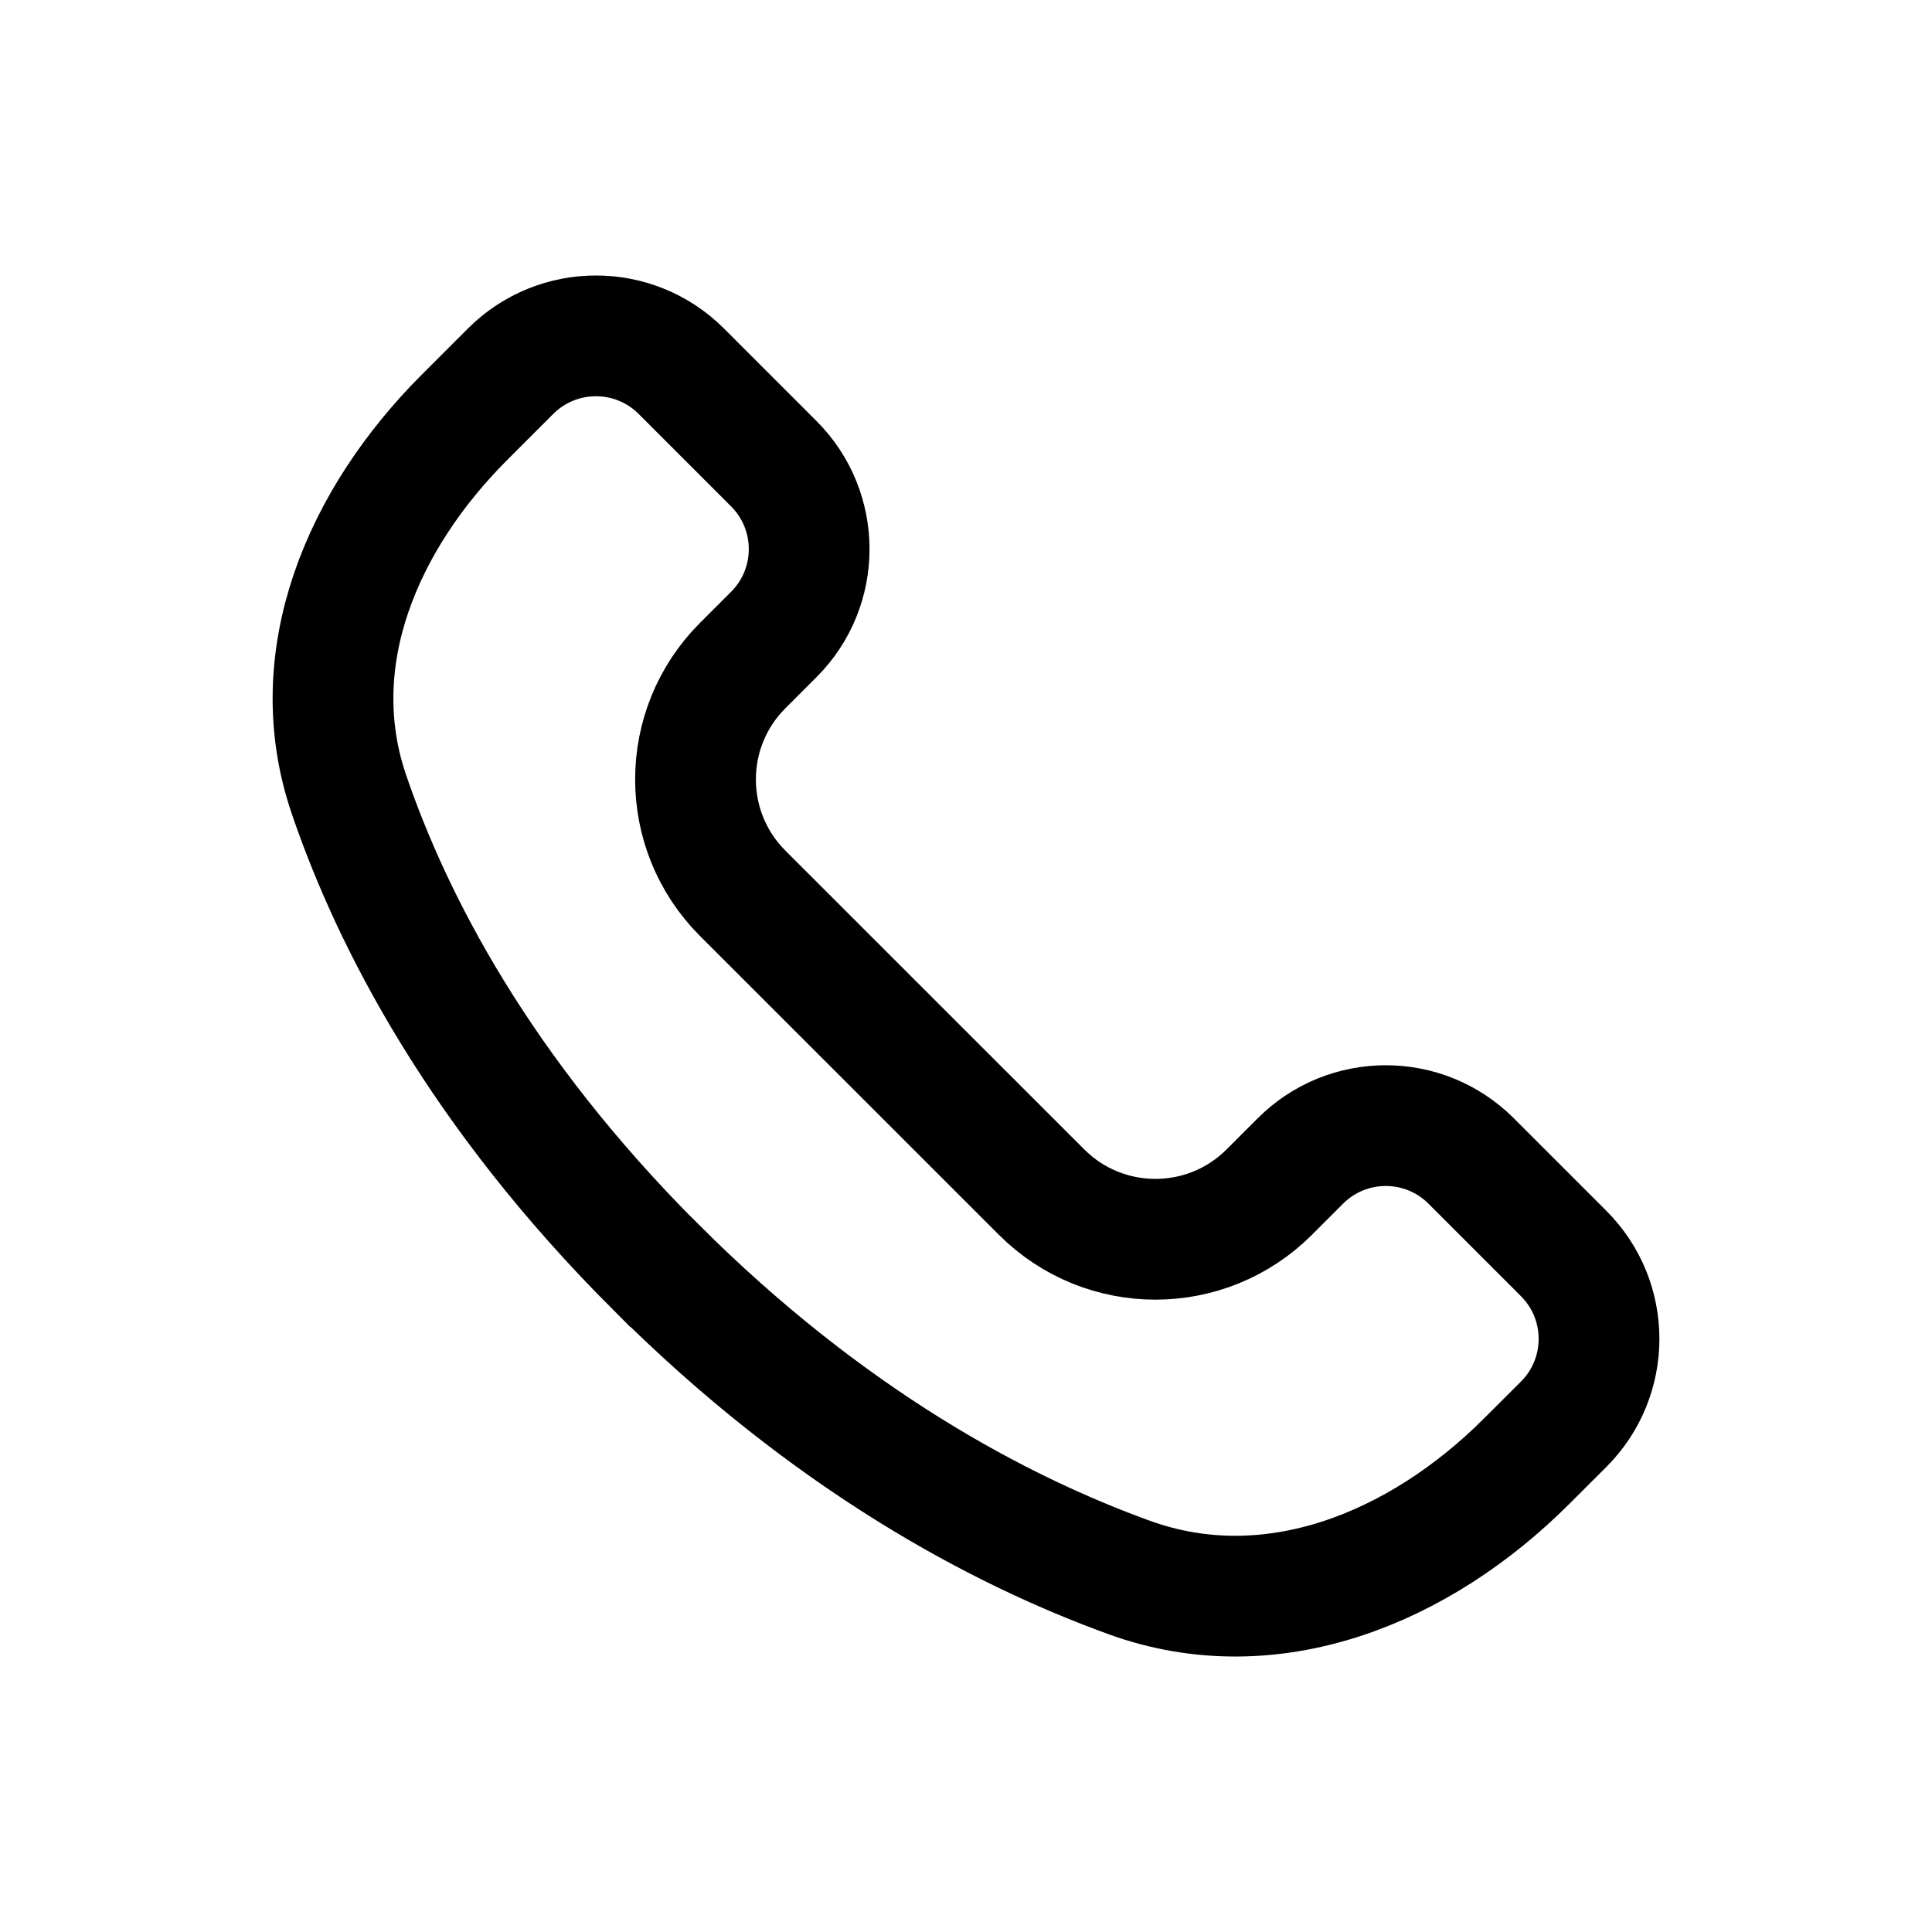
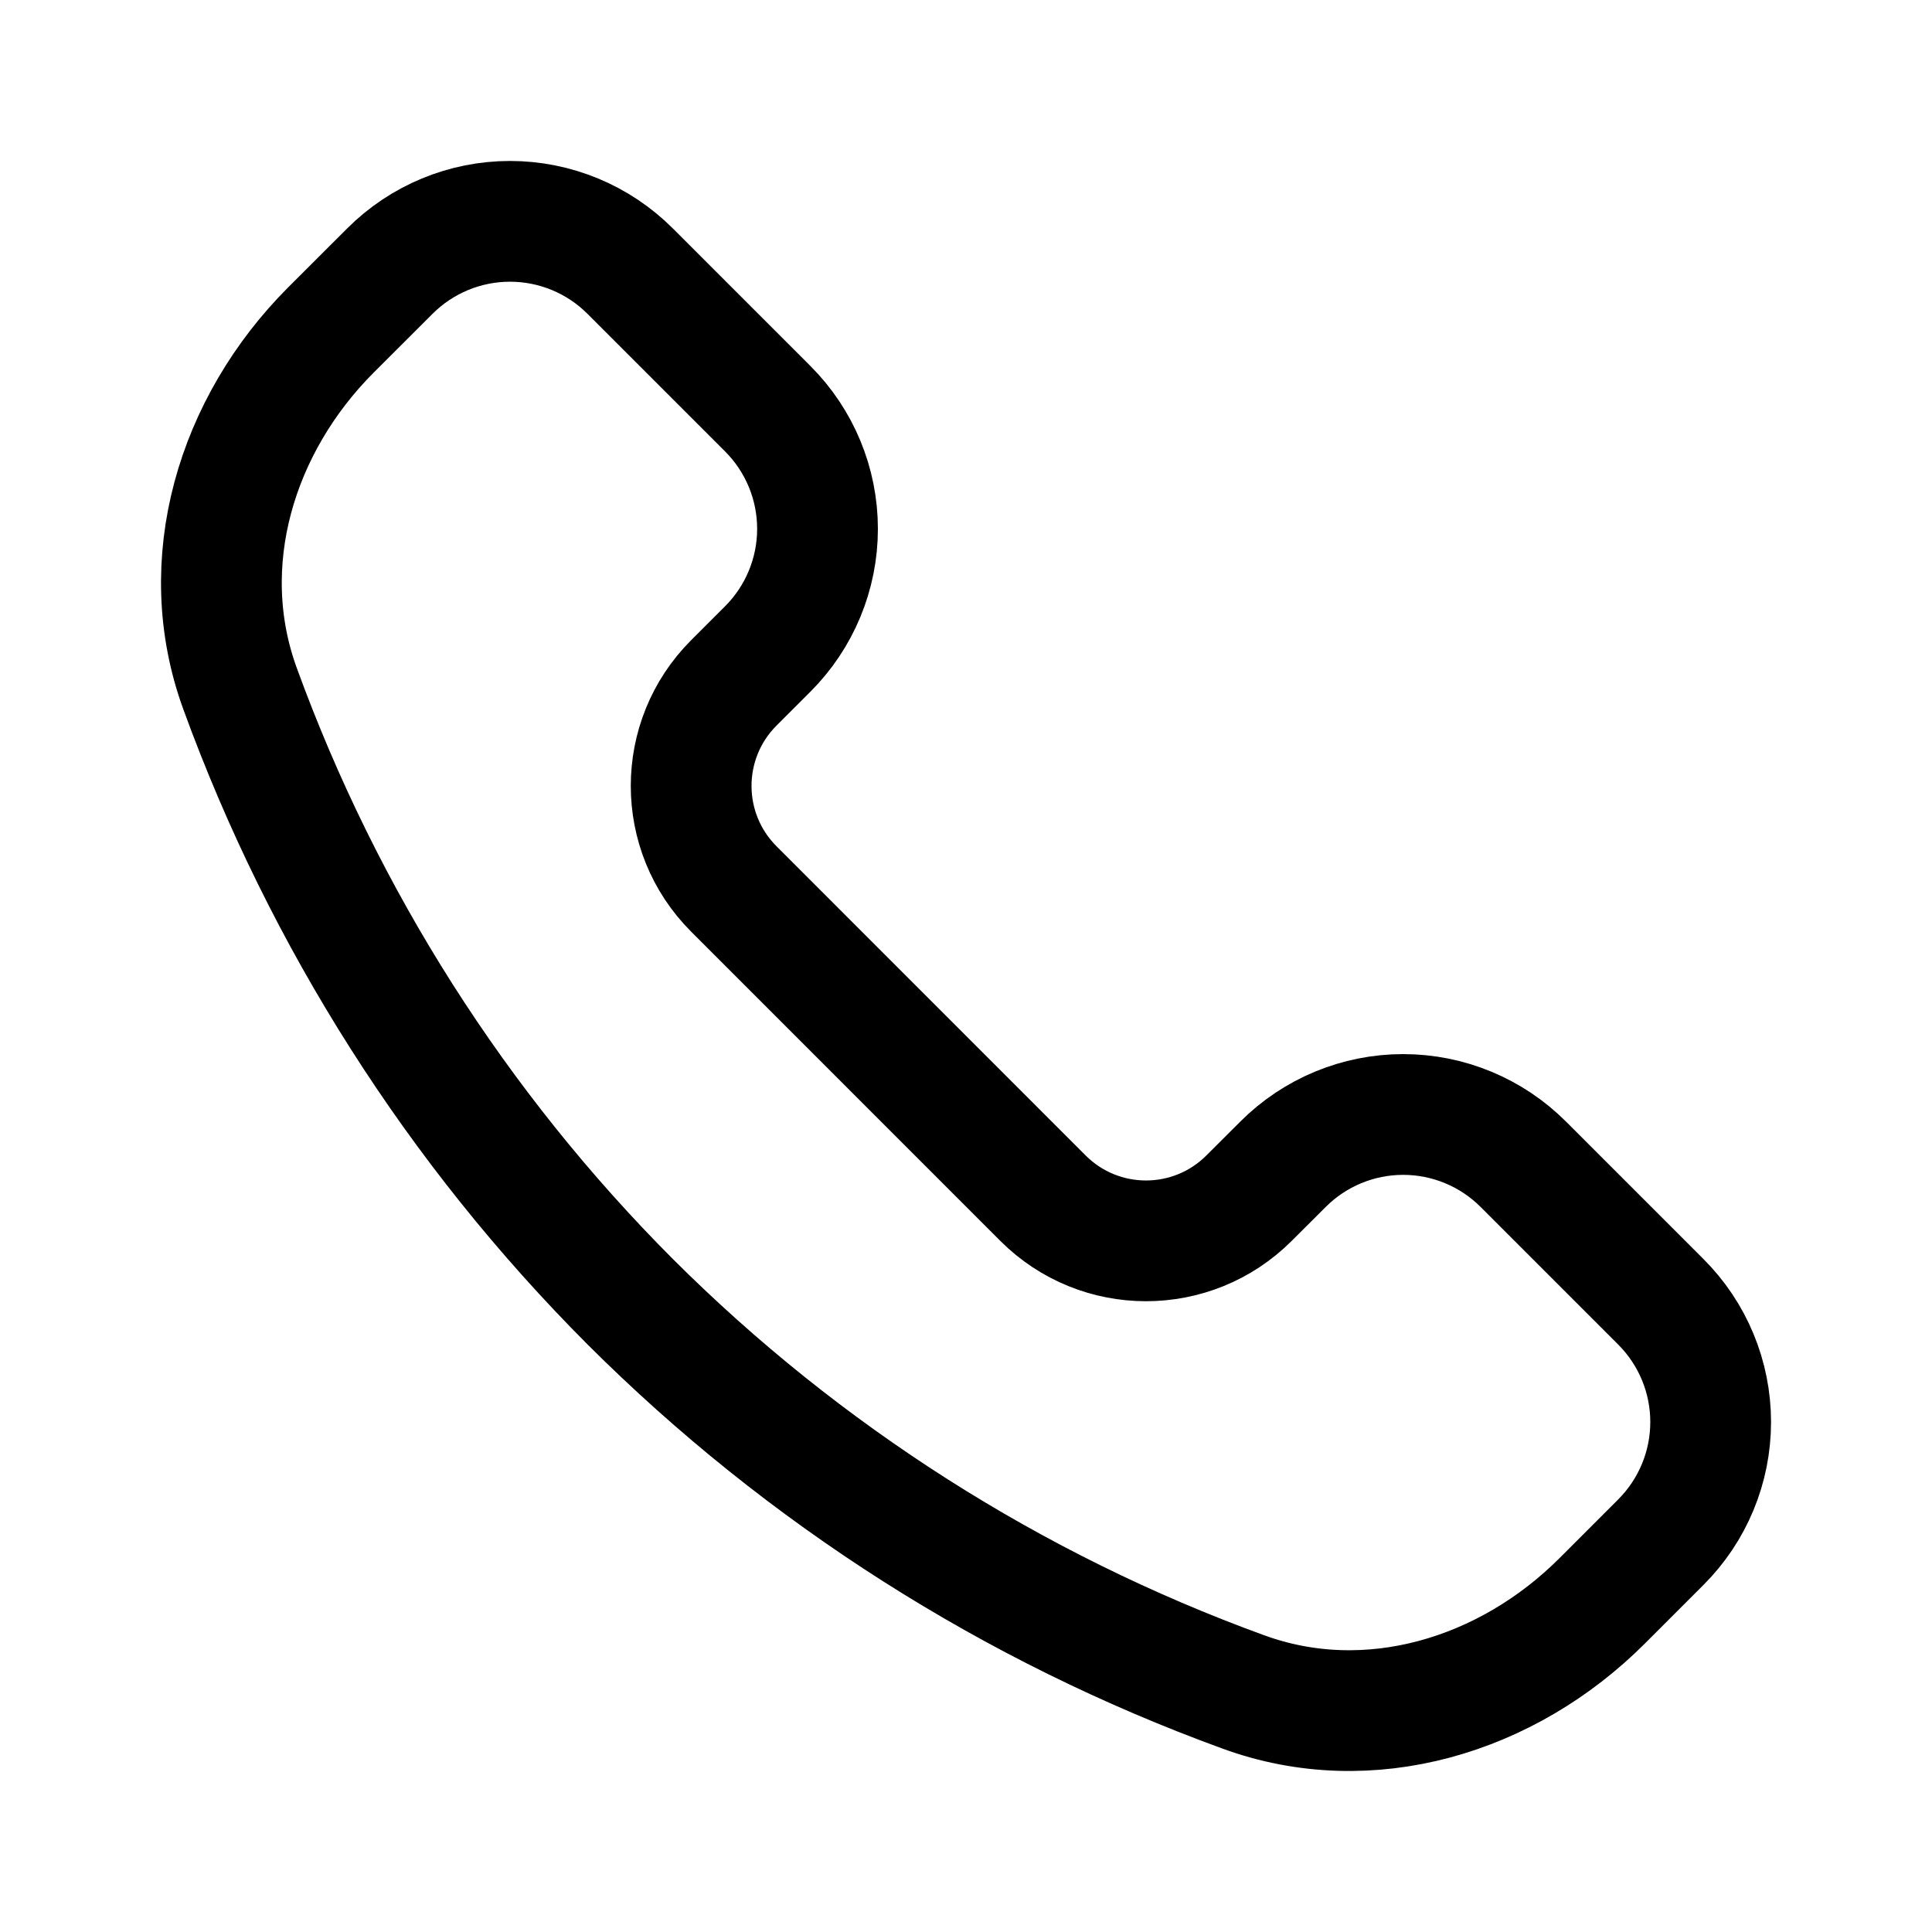
<svg xmlns="http://www.w3.org/2000/svg" width="24" height="24" fill="none" viewBox="0 0 24 24">
-   <path stroke="currentColor" stroke-width="1.5" d="M8.14 15.733c2.158 2.158 4.278 3.28 5.89 3.864 1.768.64 3.606-.117 4.935-1.446l.459-.458a1.5 1.5 0 0 0 0-2.122l-1.149-1.149a1.5 1.5 0 0 0-2.121 0l-.387.387a2 2 0 0 1-2.828 0l-3.713-3.712a2 2 0 0 1 0-2.829l.387-.387a1.5 1.5 0 0 0 0-2.12l-1.15-1.15a1.5 1.5 0 0 0-2.12 0l-.572.572c-1.262 1.262-2.013 2.99-1.438 4.68.538 1.58 1.622 3.685 3.806 5.87Z" />
+   <path stroke="currentColor" stroke-linejoin="round" stroke-width="1.5" d="M7.829 16.171a20.9 20.9 0 0 1-4.846-7.614c-.573-1.564-.048-3.282 1.13-4.46l.729-.728a2.11 2.11 0 0 1 2.987 0l1.707 1.707a2.11 2.11 0 0 1 0 2.987l-.42.42a1.81 1.81 0 0 0 0 2.56l3.84 3.841a1.81 1.81 0 0 0 2.56 0l.421-.42a2.11 2.11 0 0 1 2.987 0l1.707 1.707a2.11 2.11 0 0 1 0 2.987l-.728.728c-1.178 1.179-2.896 1.704-4.46 1.131a20.9 20.9 0 0 1-7.614-4.846Z" />
</svg>
